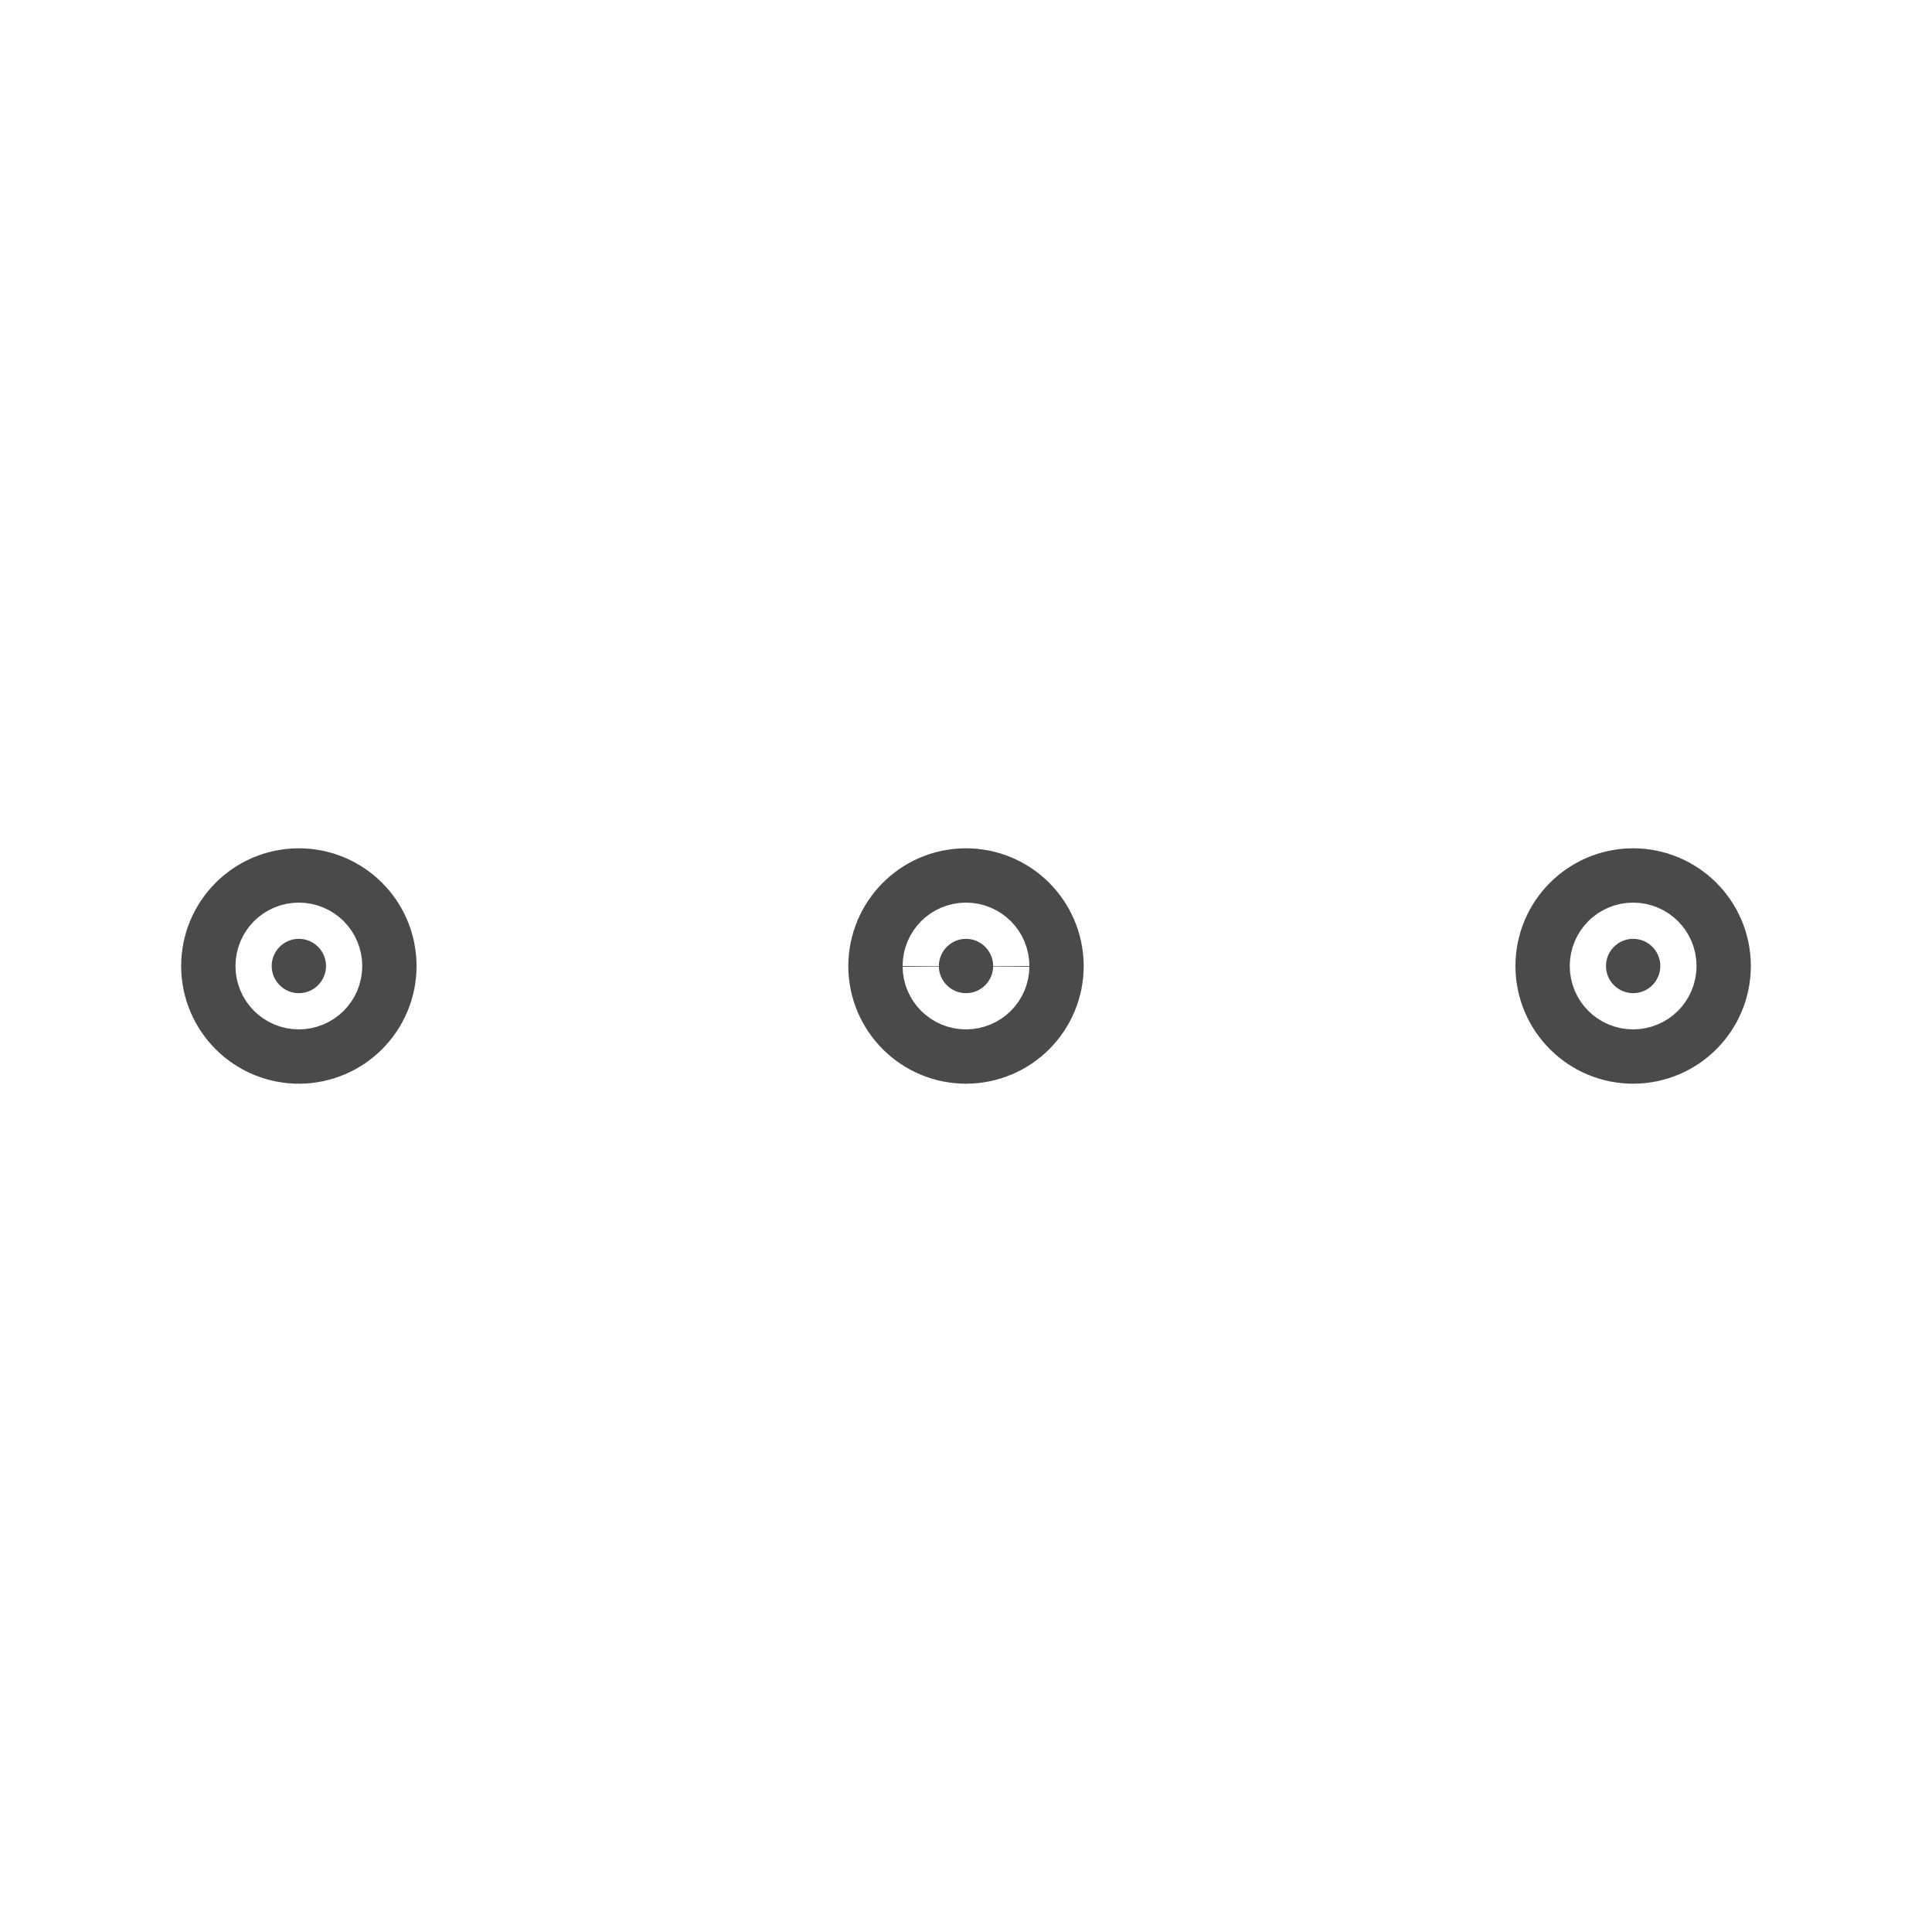
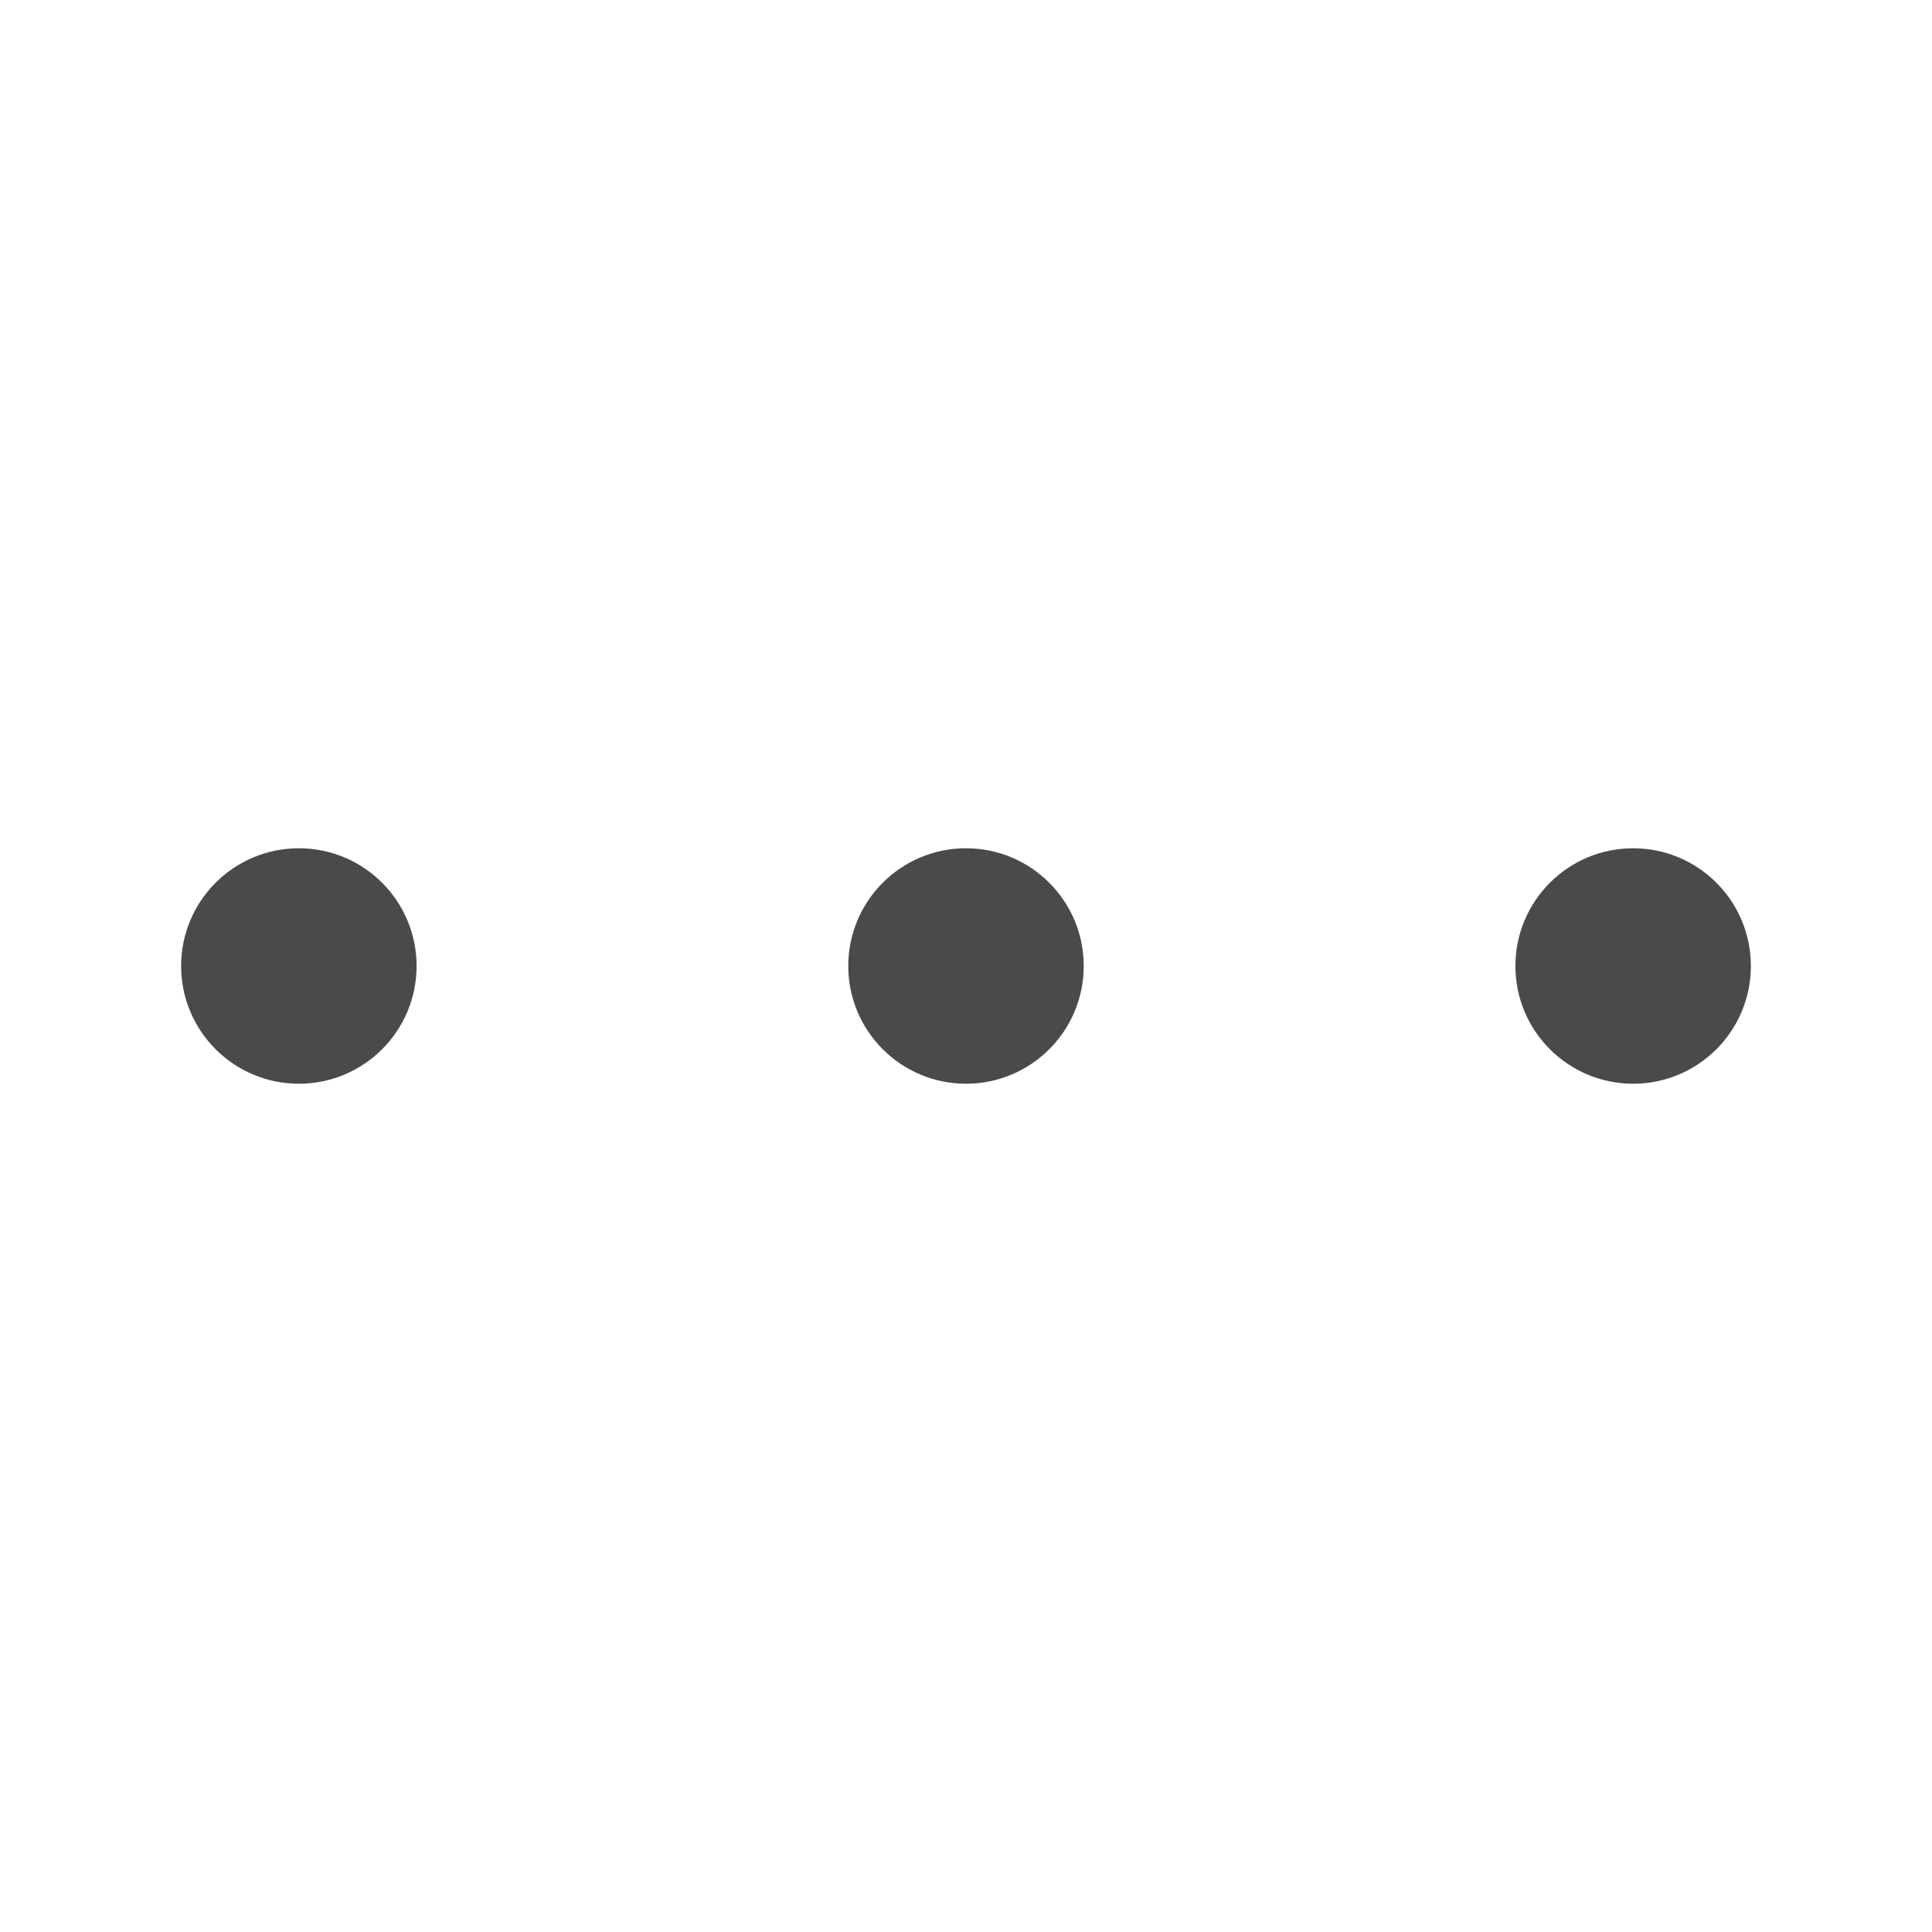
<svg xmlns="http://www.w3.org/2000/svg" preserveAspectRatio="none" overflow="visible" style="display: block;" width="16" height="16" viewBox="0 0 16 16" fill="none">
  <g id="system-dots-three">
-     <path id="Vector" d="M2.475 7.775C2.599 7.775 2.7 7.876 2.7 8C2.7 8.124 2.599 8.225 2.475 8.225C2.351 8.225 2.25 8.124 2.25 8C2.25 7.876 2.351 7.775 2.475 7.775ZM8 7.775C8.124 7.775 8.224 7.876 8.225 8C8.225 8.124 8.124 8.225 8 8.225C7.876 8.225 7.775 8.124 7.775 8C7.776 7.876 7.876 7.775 8 7.775ZM13.525 7.775C13.649 7.775 13.75 7.876 13.75 8C13.75 8.124 13.649 8.225 13.525 8.225C13.401 8.225 13.3 8.124 13.3 8C13.3 7.876 13.401 7.775 13.525 7.775Z" fill="#4A4A4A" stroke="#4A4A4A" stroke-width="1.5" />
+     <circle cx="2.475" cy="8" r="0.975" fill="#4A4A4A" />
+     <circle cx="8" cy="8" r="0.975" fill="#4A4A4A" />
+     <circle cx="13.525" cy="8" r="0.975" fill="#4A4A4A" />
  </g>
</svg>
